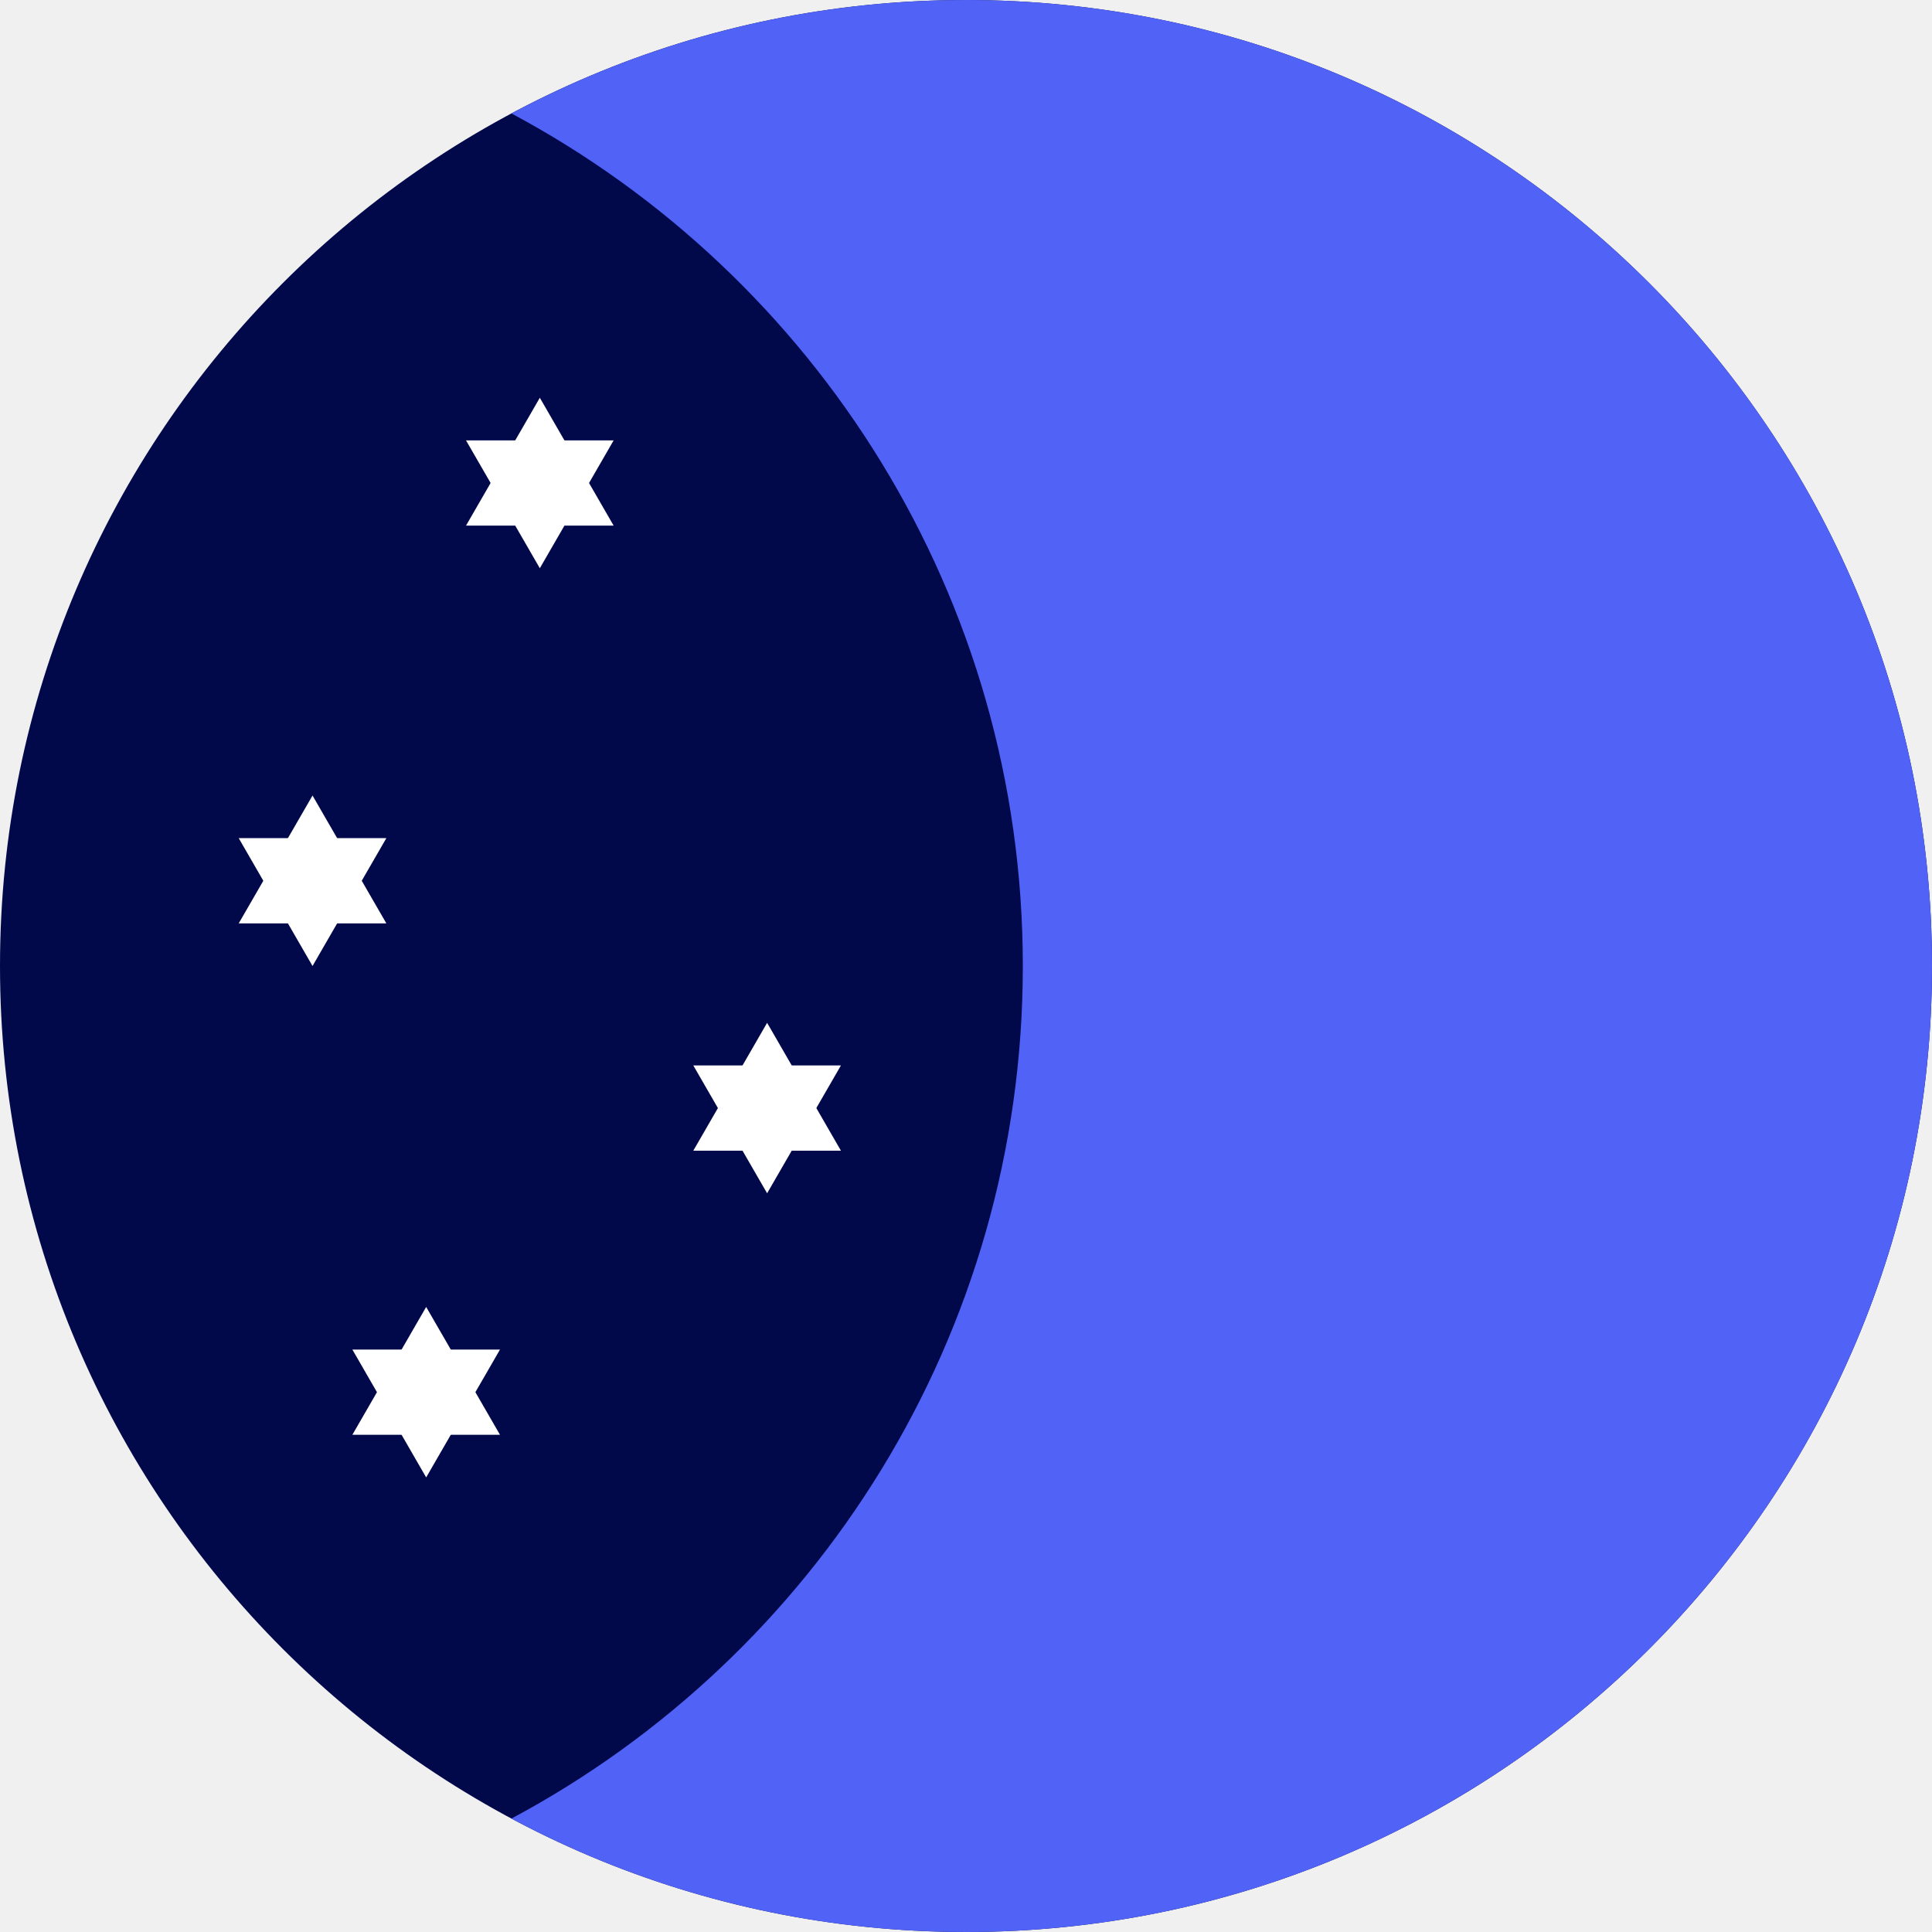
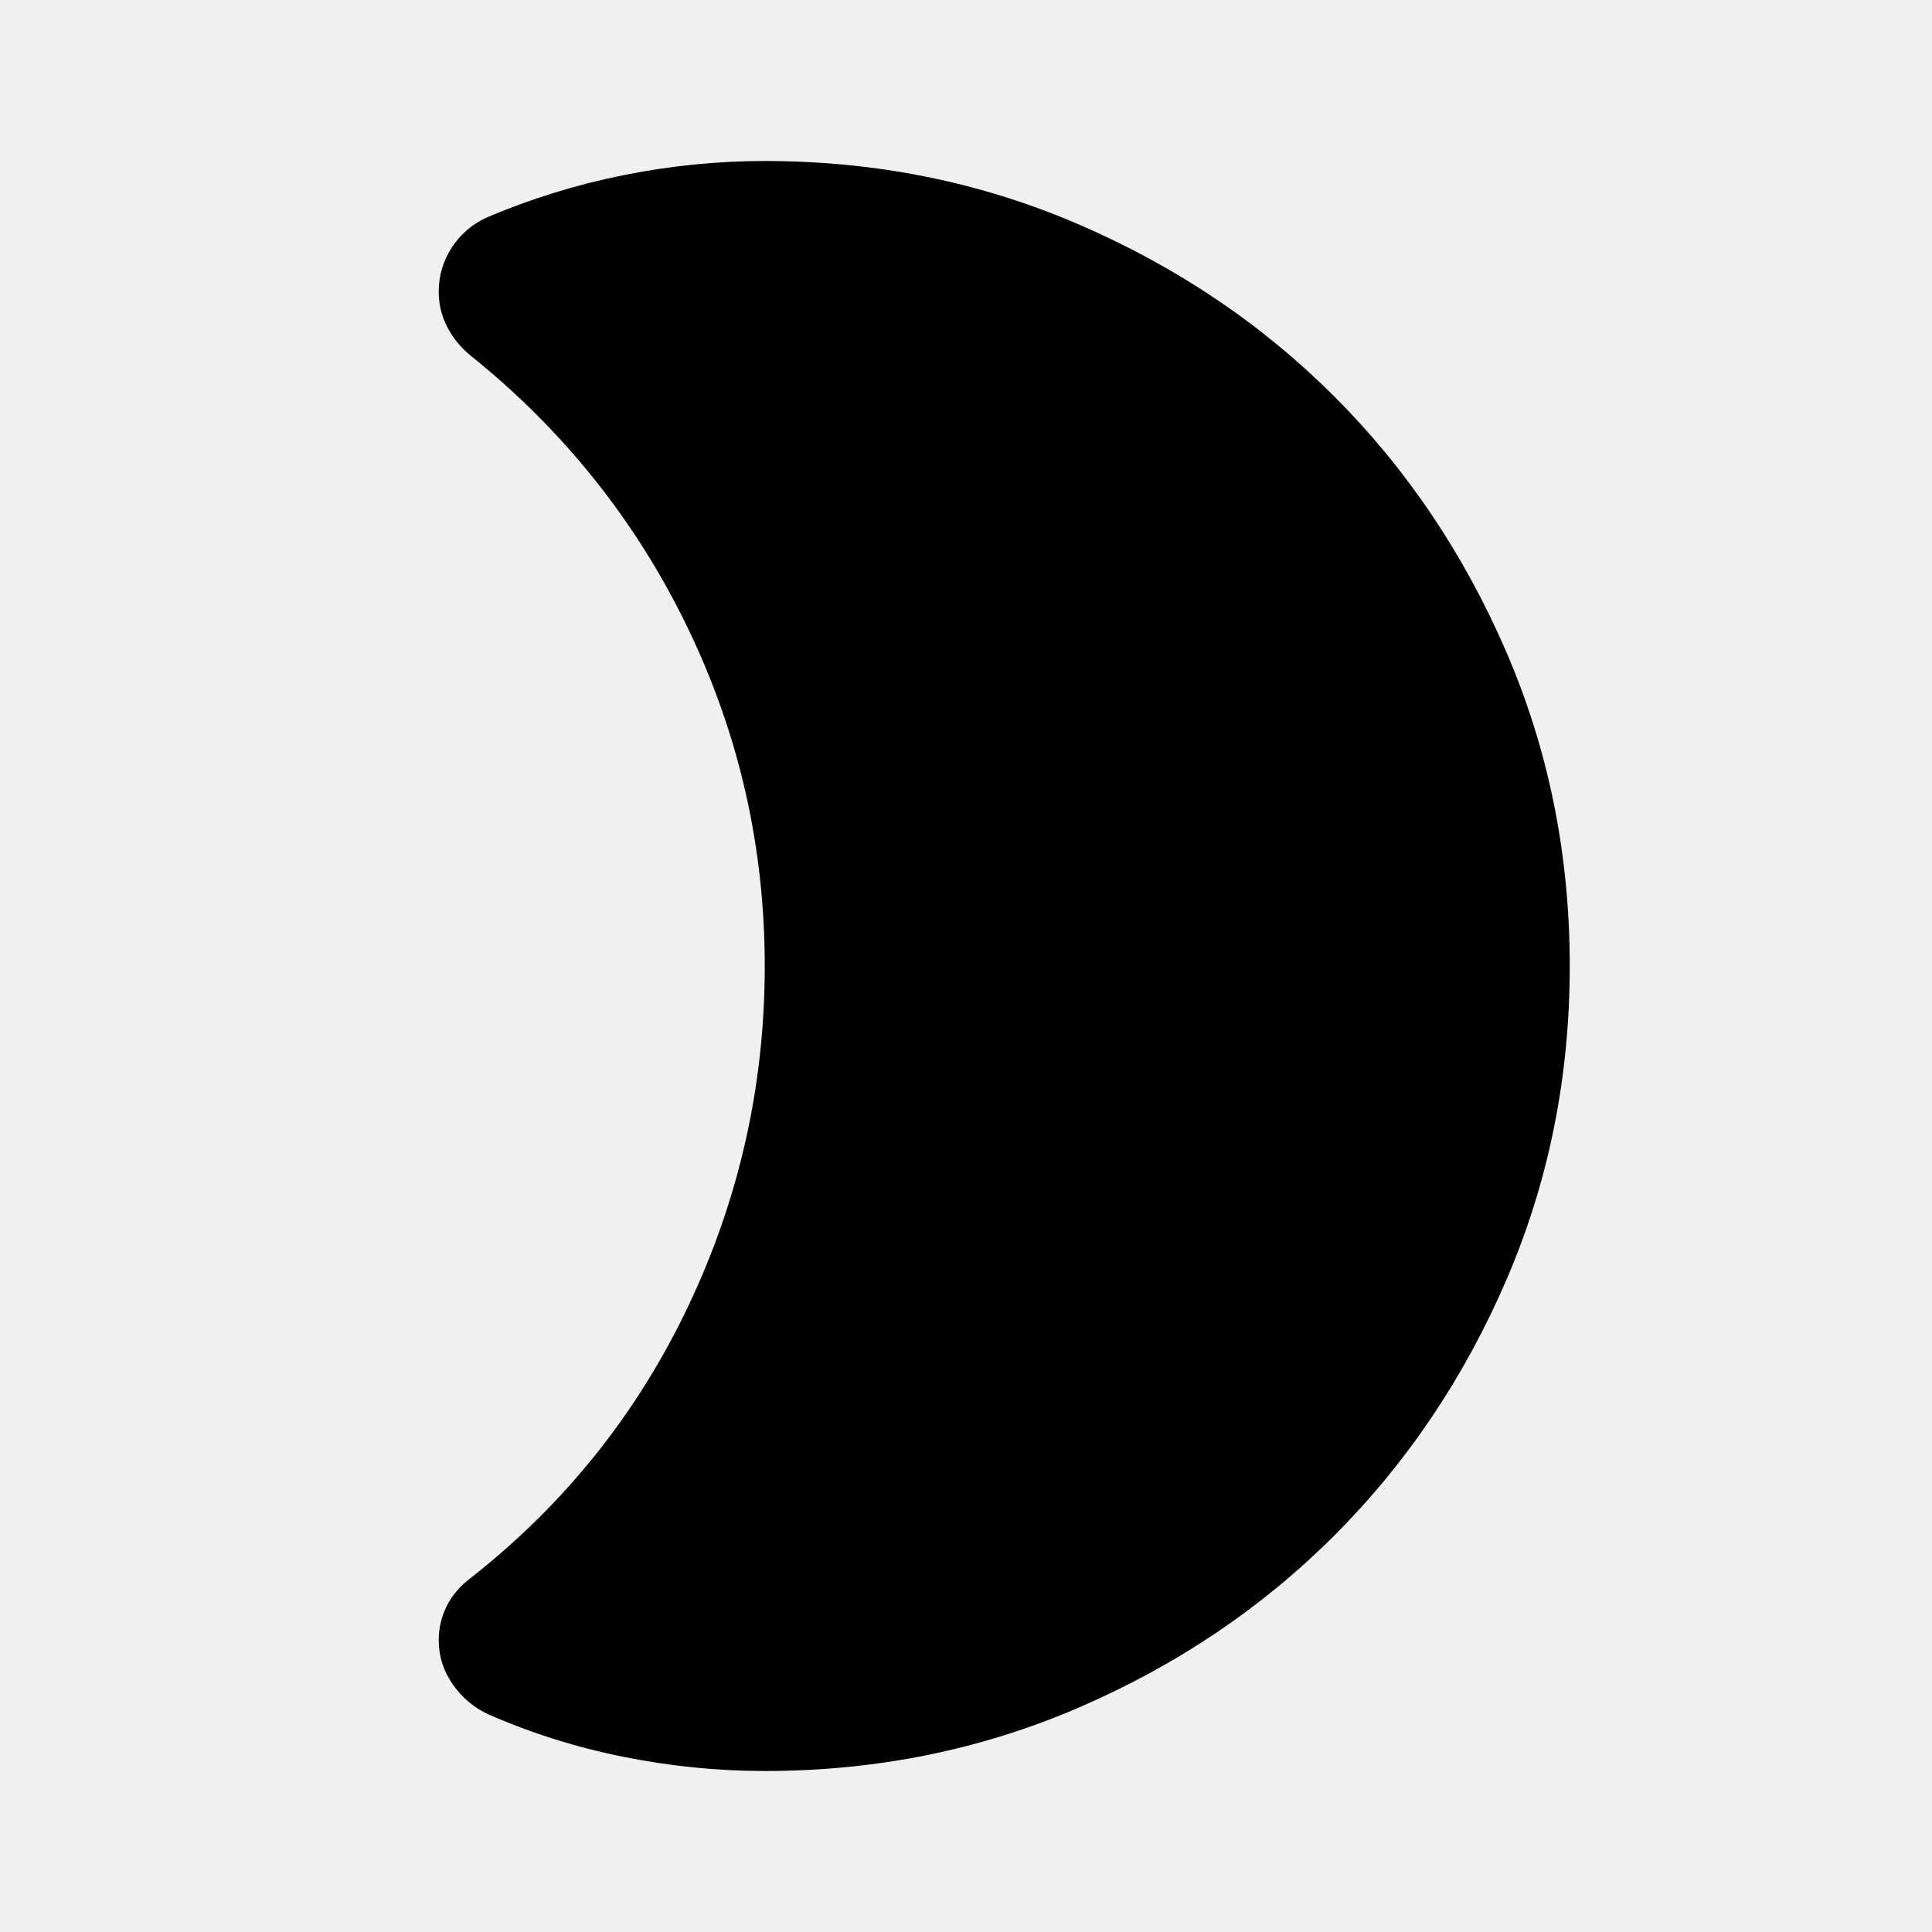
- <svg xmlns="http://www.w3.org/2000/svg" width="34" height="34" viewBox="0 0 34 34" fill="none">
-   <g clip-path="url(#clip0_495_79)">
-     <circle cx="17" cy="17" r="17" fill="#02094A" />
-     <path fill-rule="evenodd" clip-rule="evenodd" d="M9 32.004C14.356 29.142 18 23.497 18 17C18 10.503 14.356 4.858 9 1.996C11.384 0.722 14.108 0 17 0C26.389 0 34 7.611 34 17C34 26.389 26.389 34 17 34C14.108 34 11.384 33.278 9 32.004Z" fill="#5162F6" />
-     <path d="M9.5 7L10.799 9.25H8.201L9.5 7Z" fill="white" />
-     <path d="M9.5 10L8.201 7.75L10.799 7.75L9.5 10Z" fill="white" />
-     <path d="M5.5 14L6.799 16.25H4.201L5.5 14Z" fill="white" />
-     <path d="M5.5 17L4.201 14.75L6.799 14.75L5.5 17Z" fill="white" />
-     <path d="M13.5 18L14.799 20.25H12.201L13.5 18Z" fill="white" />
-     <path d="M13.5 21L12.201 18.75L14.799 18.75L13.5 21Z" fill="white" />
-     <path d="M7.5 23L8.799 25.25H6.201L7.5 23Z" fill="white" />
-     <path d="M7.5 26L6.201 23.75L8.799 23.75L7.5 26Z" fill="white" />
-   </g>
-   <defs>
-     <clipPath id="clip0_495_79">
-       <rect width="34" height="34" fill="white" />
-     </clipPath>
-   </defs>
+ <svg xmlns="http://www.w3.org/2000/svg" height="24px" viewBox="0 -960 960 960" width="24px" fill="#000000">
+   <path d="M380-80q-35 0-70-7t-67-21q-11-5-18-15t-7-22q0-9 4-17t12-14q70-55 108-135t38-169q0-89-38.5-168.5T233-784q-7-6-11-14t-4-17q0-12 6.5-22t17.5-15q33-14 68-21t70-7q83 0 156 31.5T663-763q54 54 85.5 127T780-480q0 83-31.5 156T663-197q-54 54-127 85.5T380-80Z" />
</svg>
